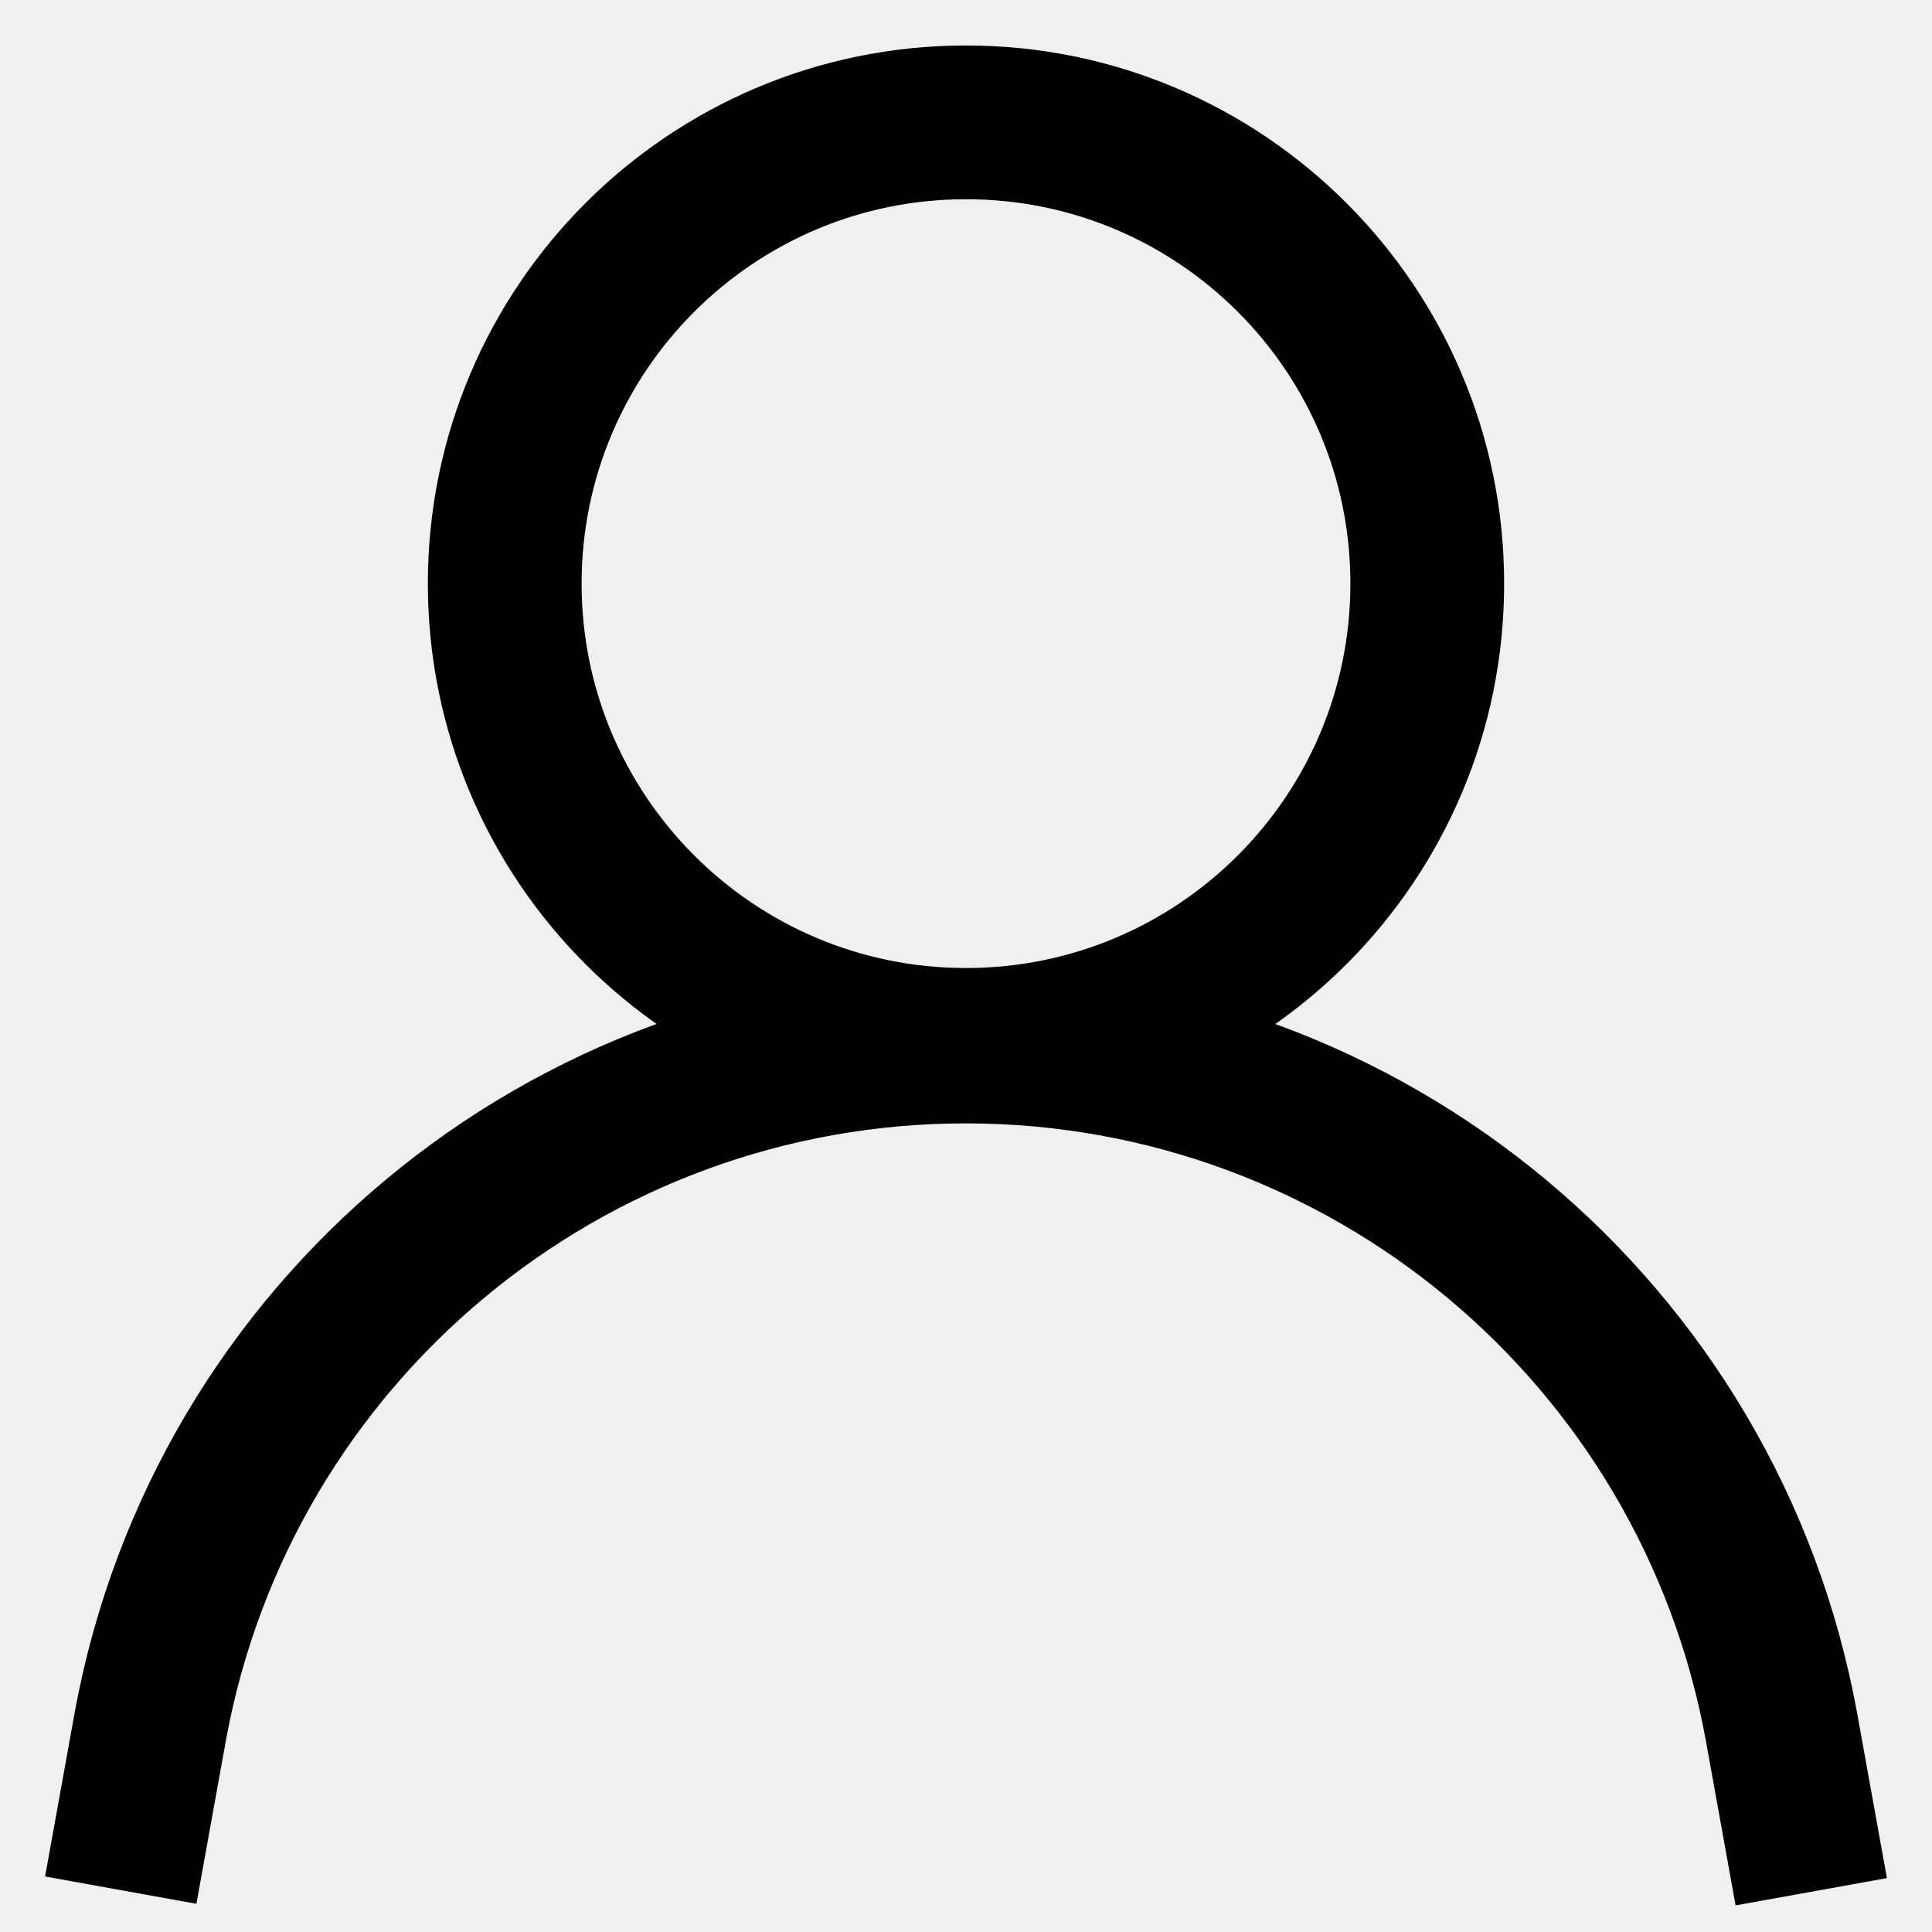
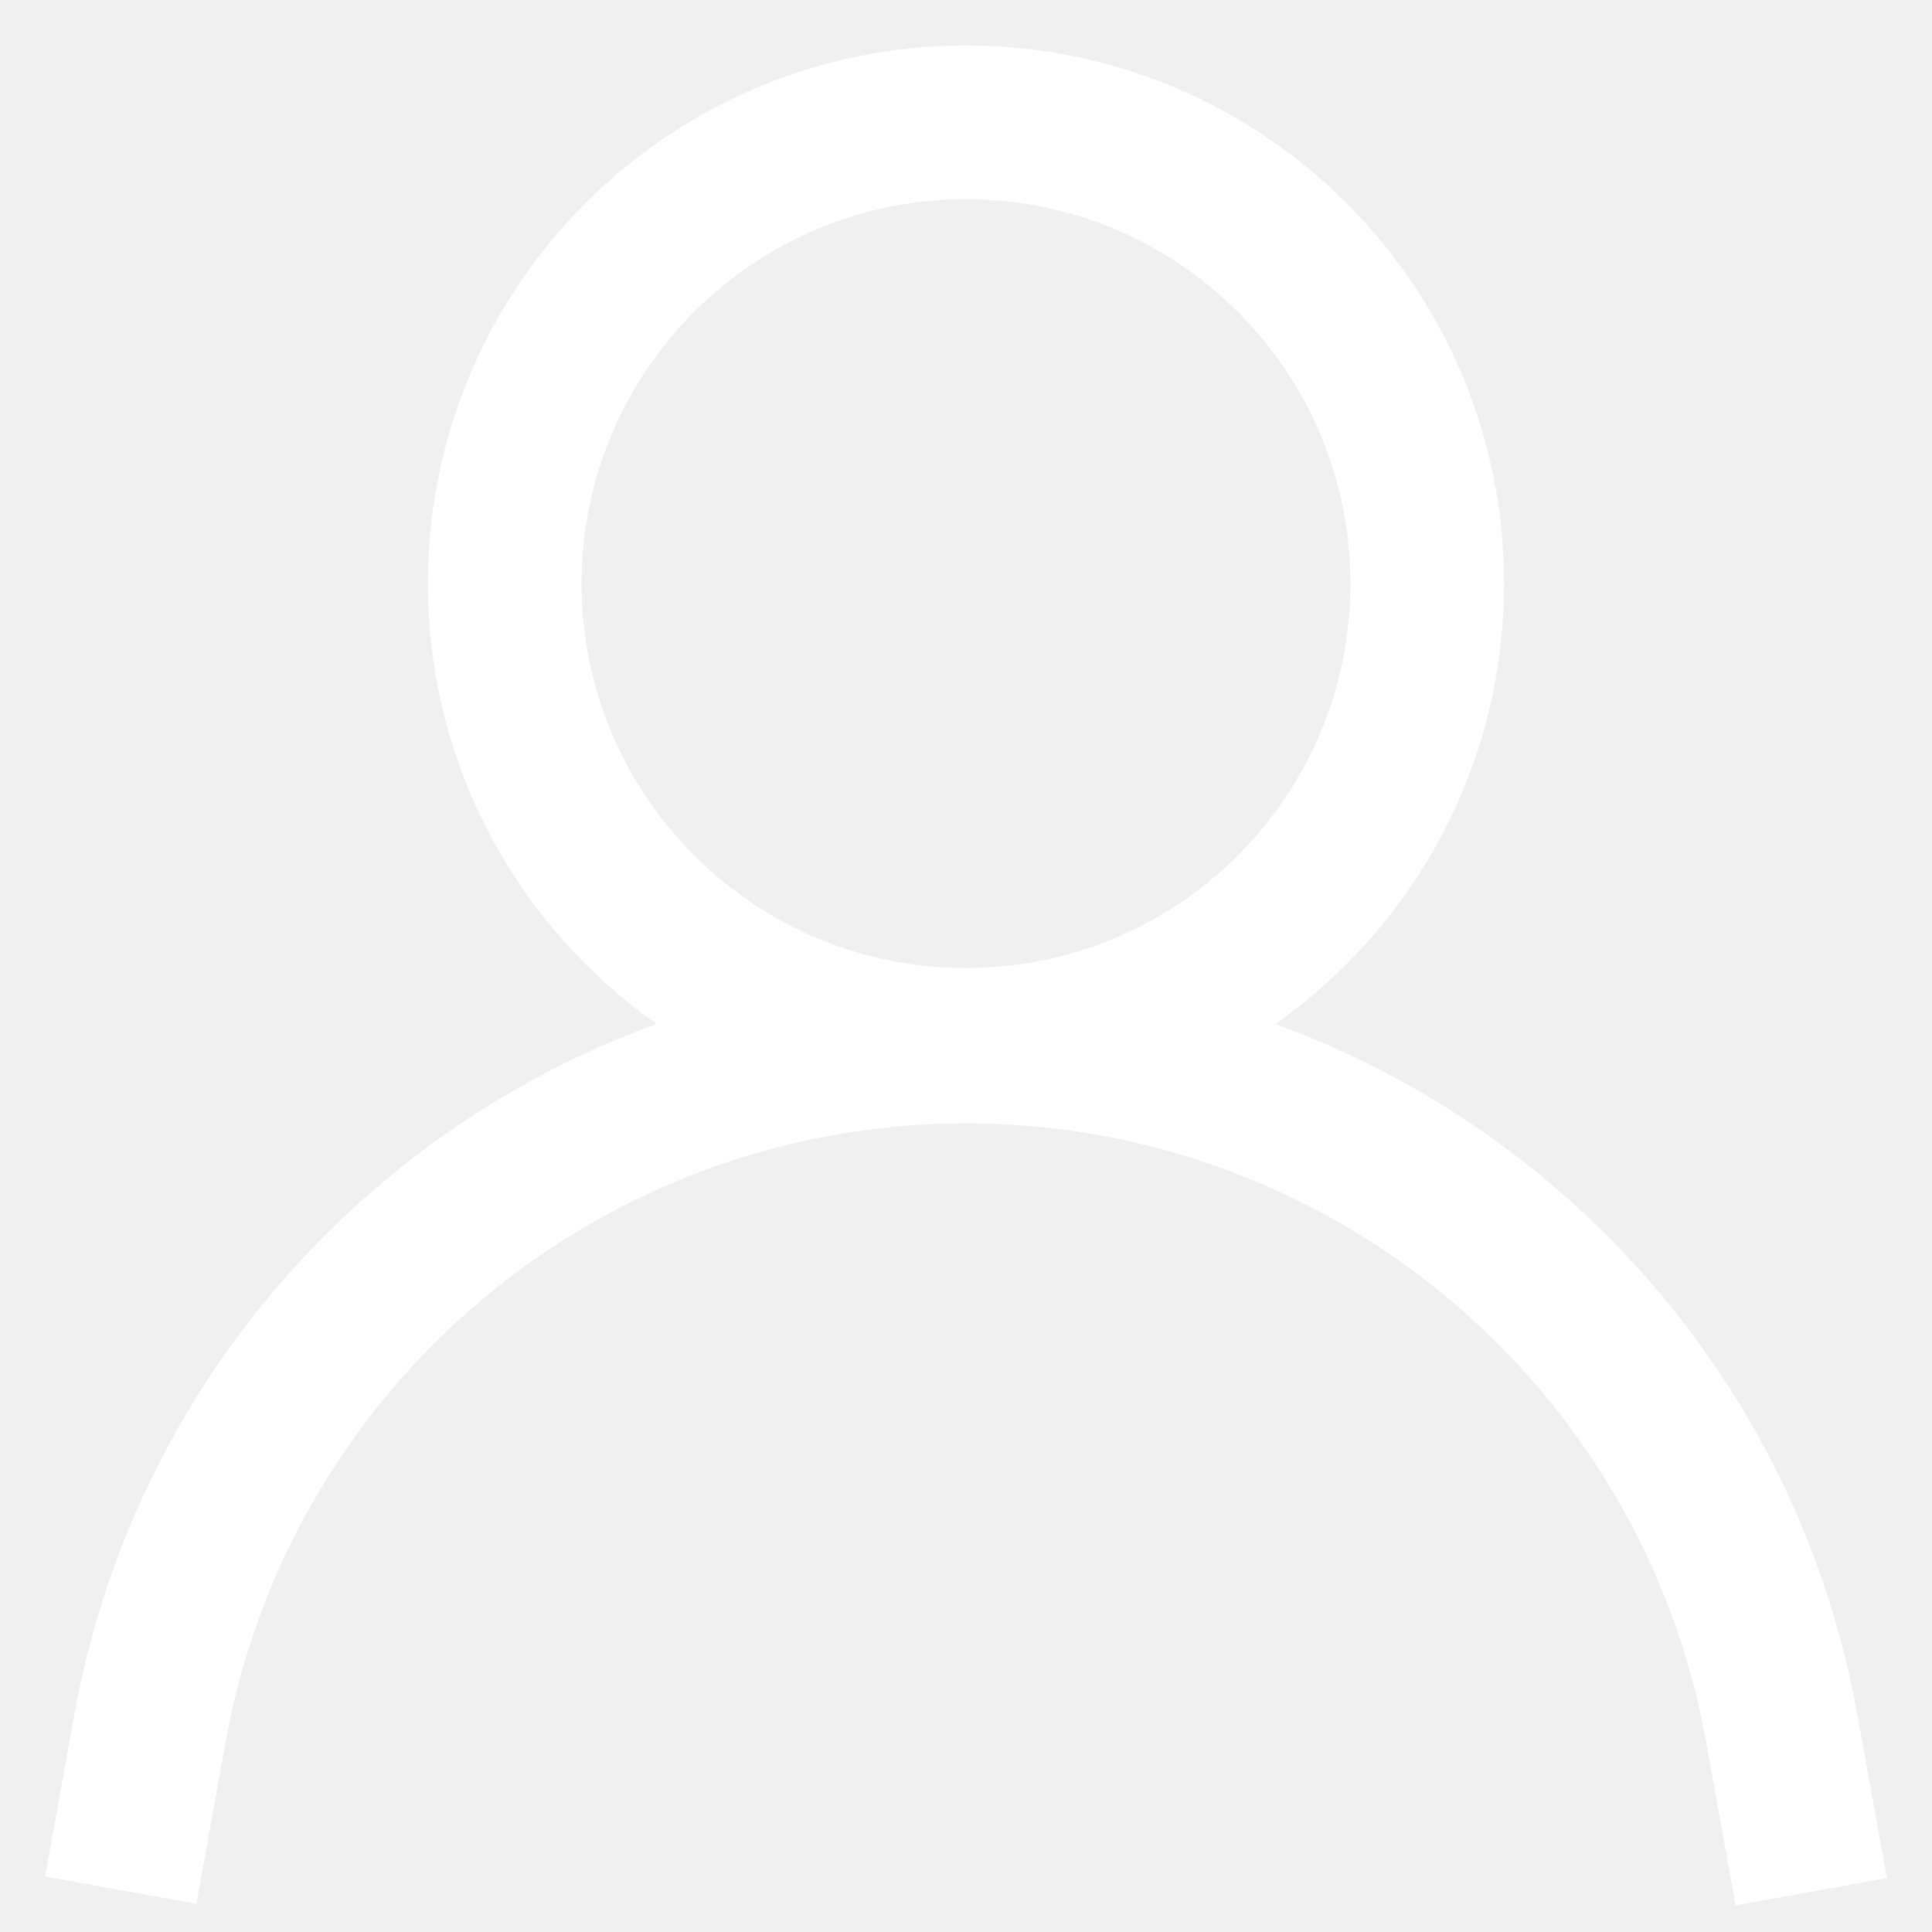
<svg xmlns="http://www.w3.org/2000/svg" width="800px" height="800px" viewBox="0 0 24 24" id="Layer_1" data-name="Layer 1">
  <defs>
    <style>
-       .cls-1{fill:none;stroke:black;stroke-miterlimit:10;stroke-width:1.91px;}
+       .cls-1{fill:none;stroke:white;stroke-miterlimit:10;stroke-width:1.91px;}
    </style>
  </defs>
  <circle class="cls-1" cx="12" cy="7.25" r="5.73" />
  <path class="cls-1" d="M1.5,23.48l.37-2.05A10.3,10.3,0,0,1,12,13h0a10.3,10.3,0,0,1,10.13,8.45l.37,2.05" />
</svg>
